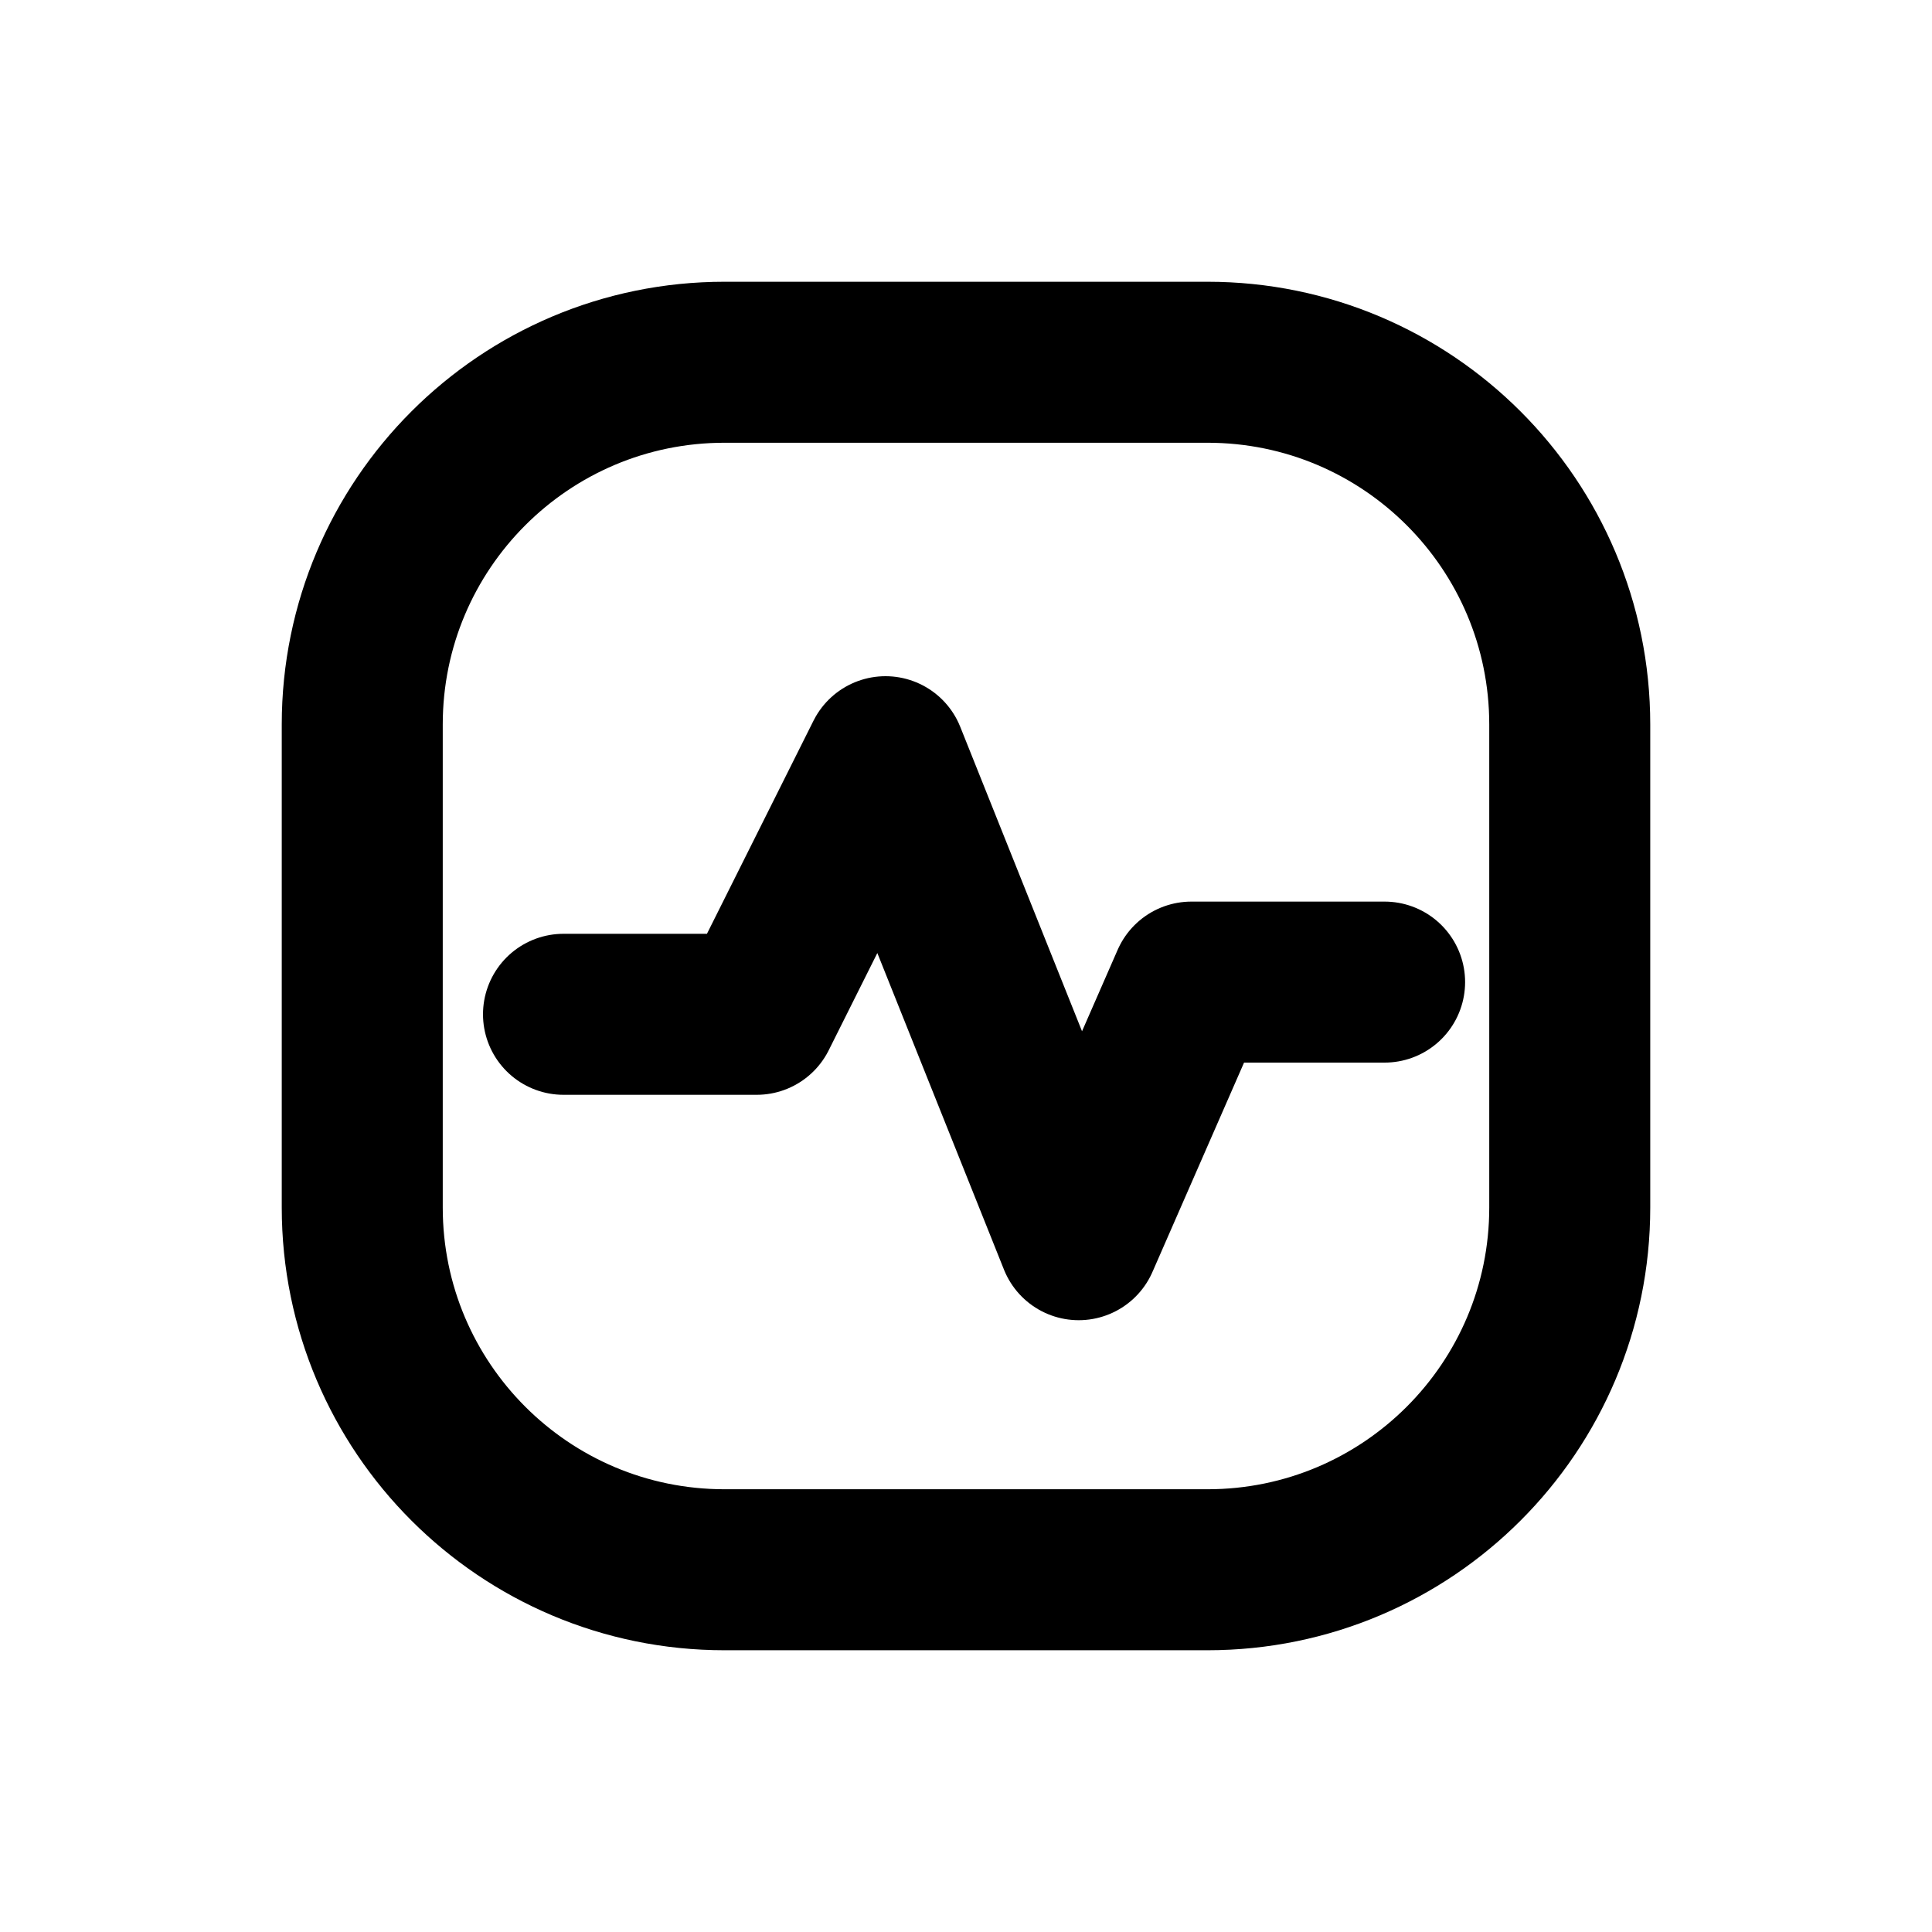
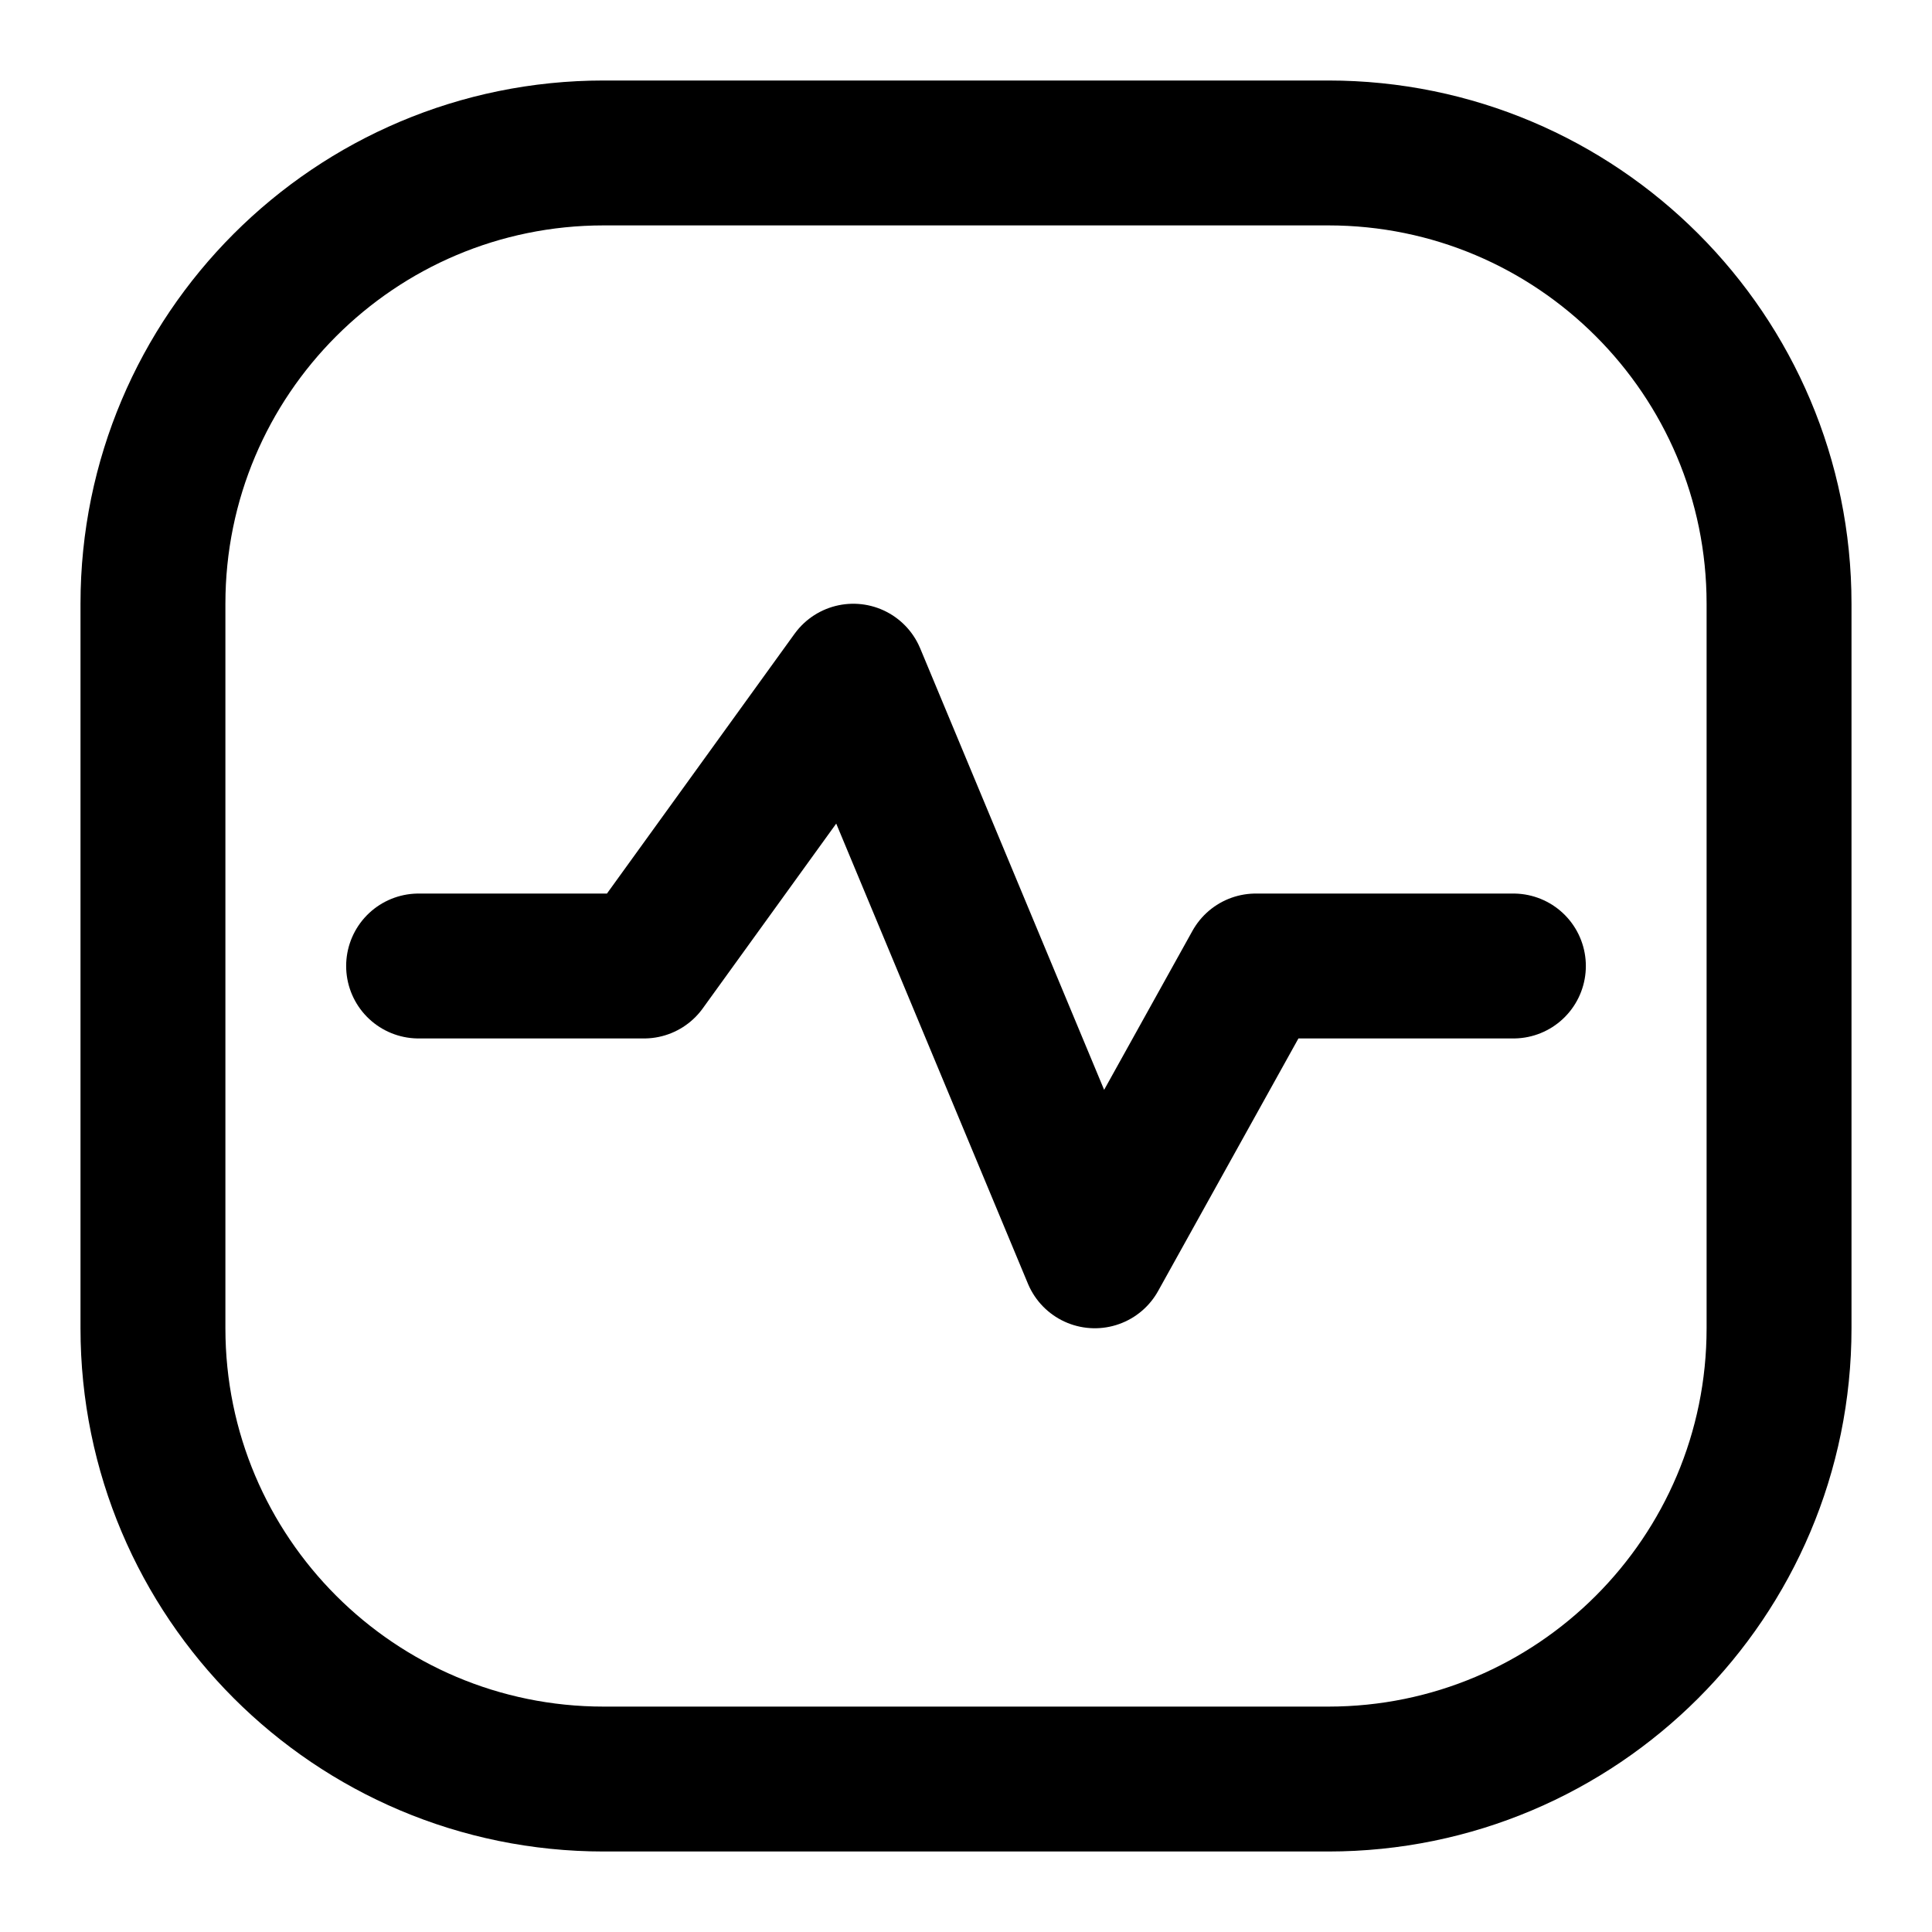
- <svg width="24" height="24" viewBox="0 0 24 24" fill="none">
-   <rect x="4.5" y="4.5" width="15" height="15" rx="4.5" stroke="currentColor" stroke-width="2" />
-   <path d="M7 12.6H9.4L11 9.4L13.4 15.4L14.8 12.2H17.2" stroke="currentColor" stroke-width="2" stroke-linecap="round" stroke-linejoin="round" />
+ <svg xmlns="http://www.w3.org/2000/svg" width="24" height="24" viewBox="0 0 24 24" fill="none">
+   <rect x="1.9" y="1.9" width="20.2" height="20.2" rx="5.6" stroke="currentColor" stroke-width="1.8" />
+   <path d="M5.2 12H8L10.6 8.4L13.6 15.6L15.6 12H18.8" stroke="currentColor" stroke-width="1.8" stroke-linecap="round" stroke-linejoin="round" />
</svg>
